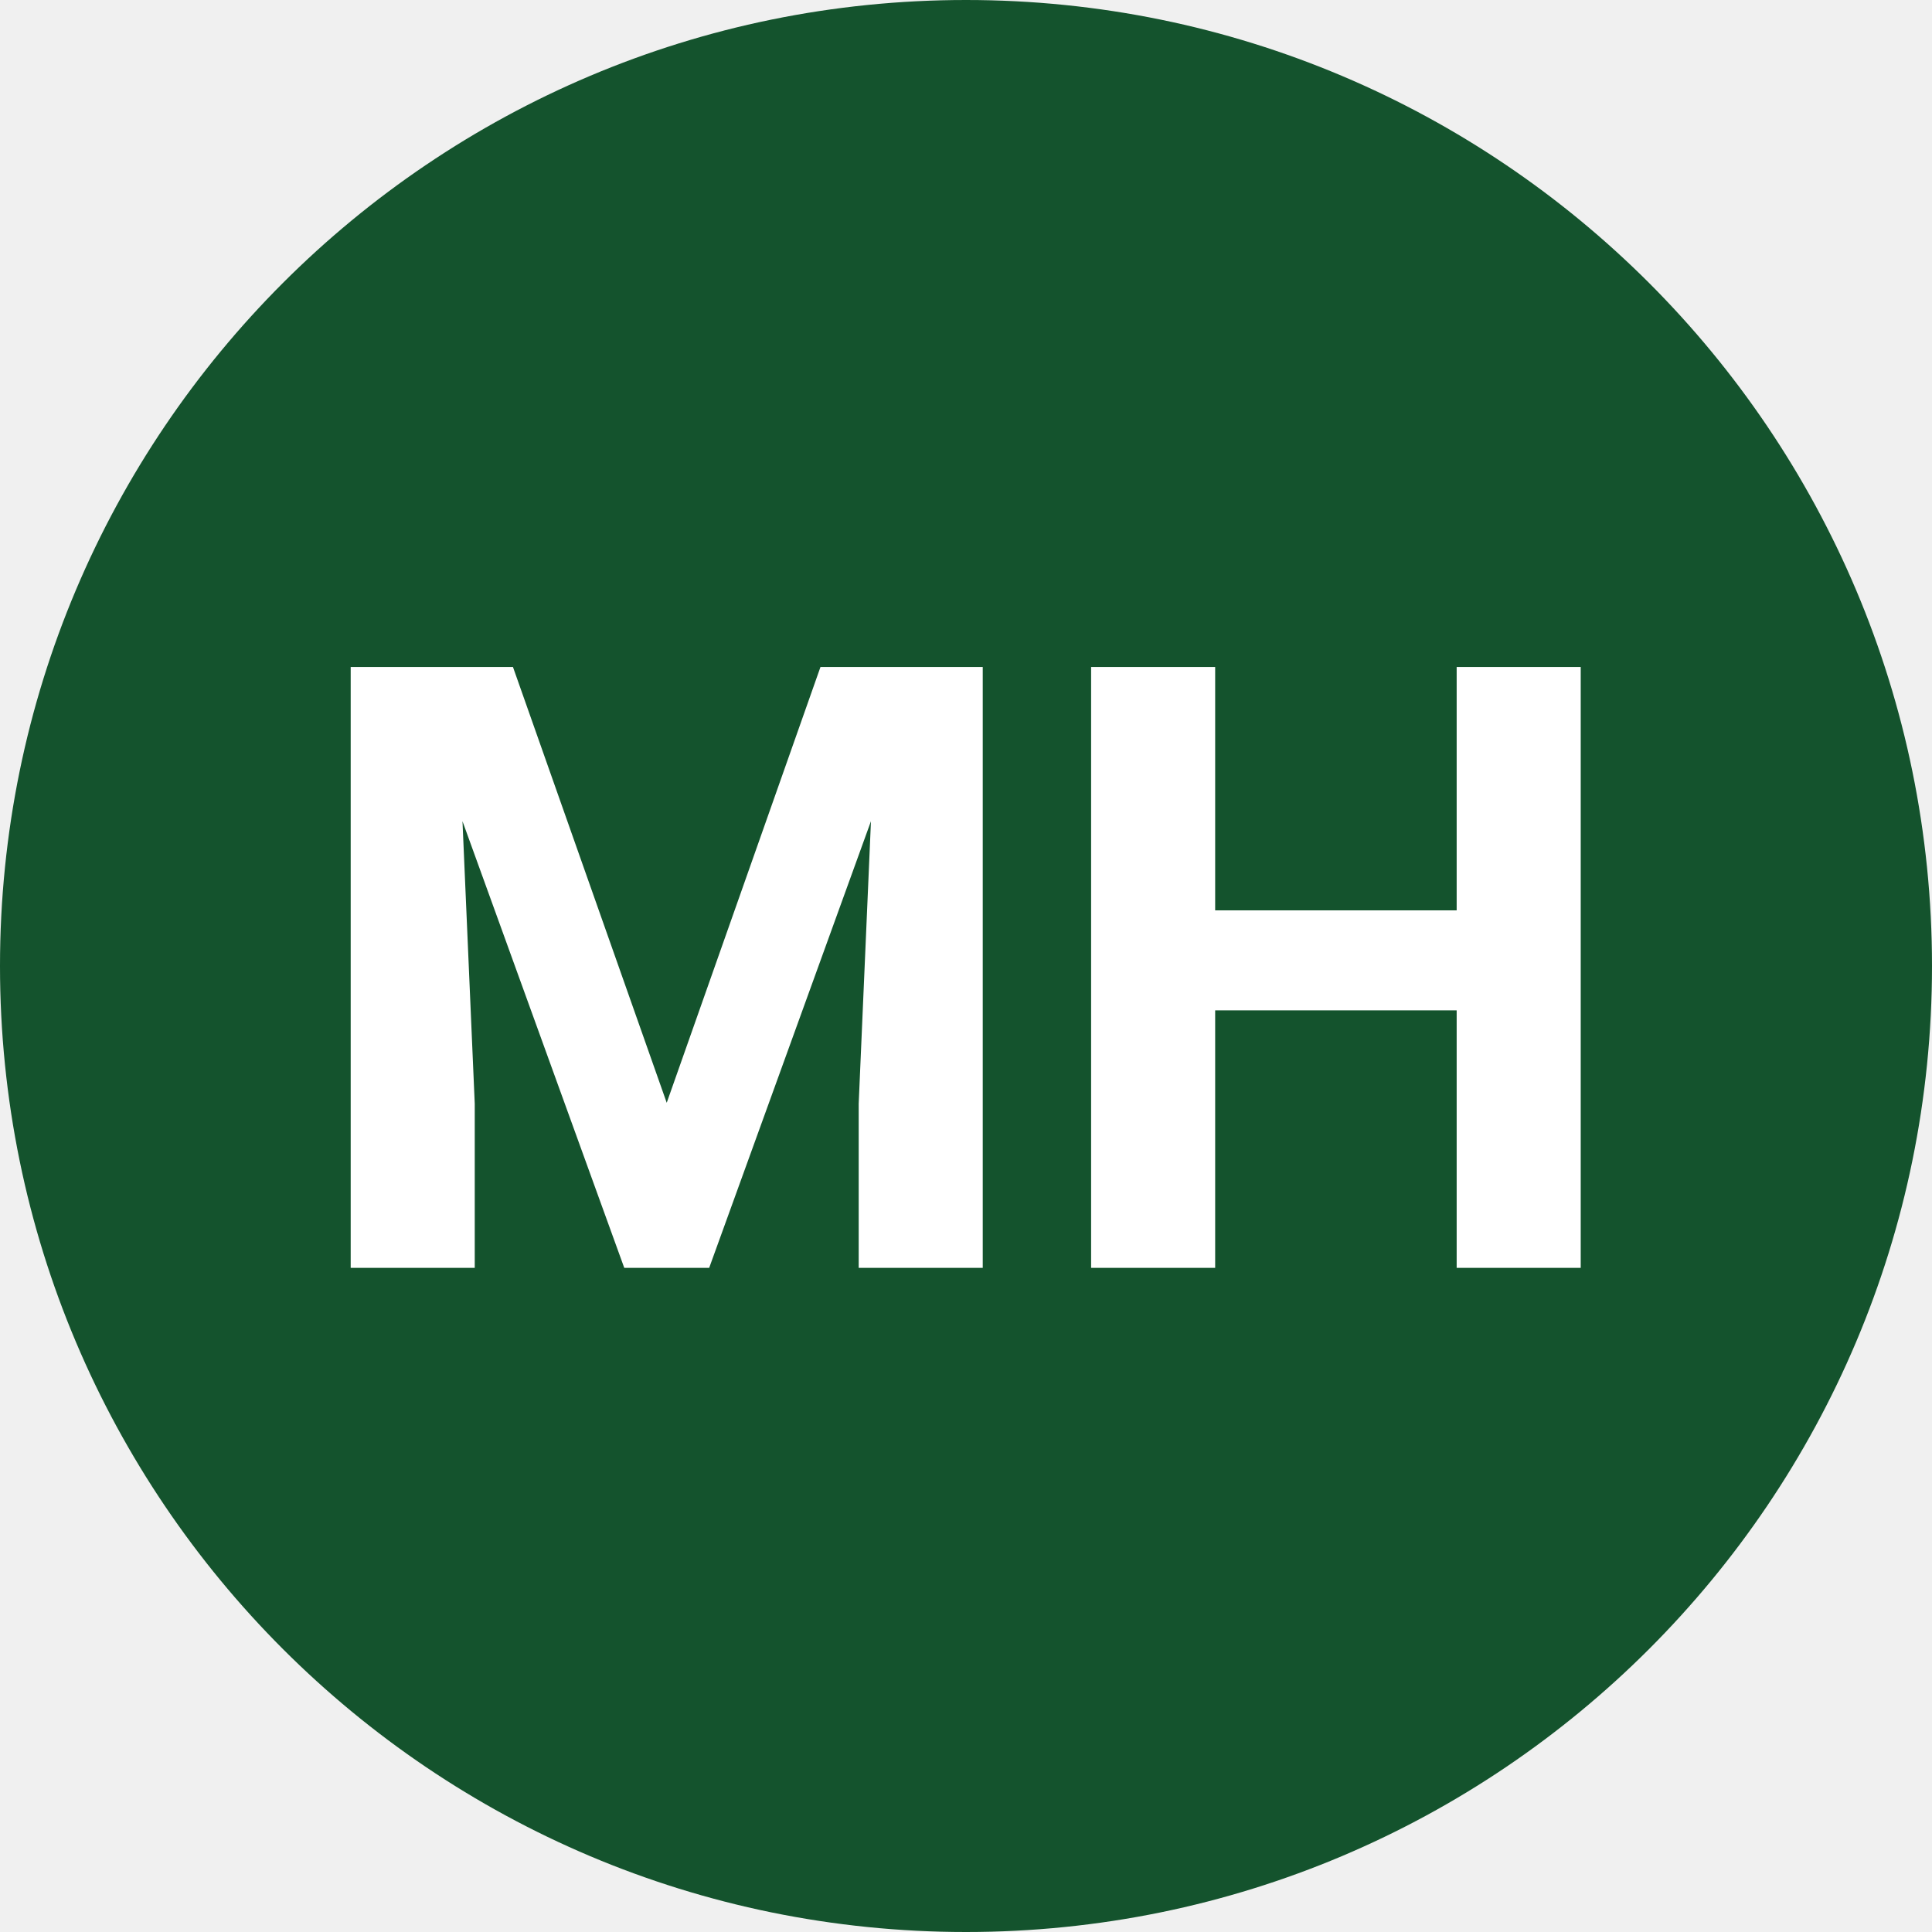
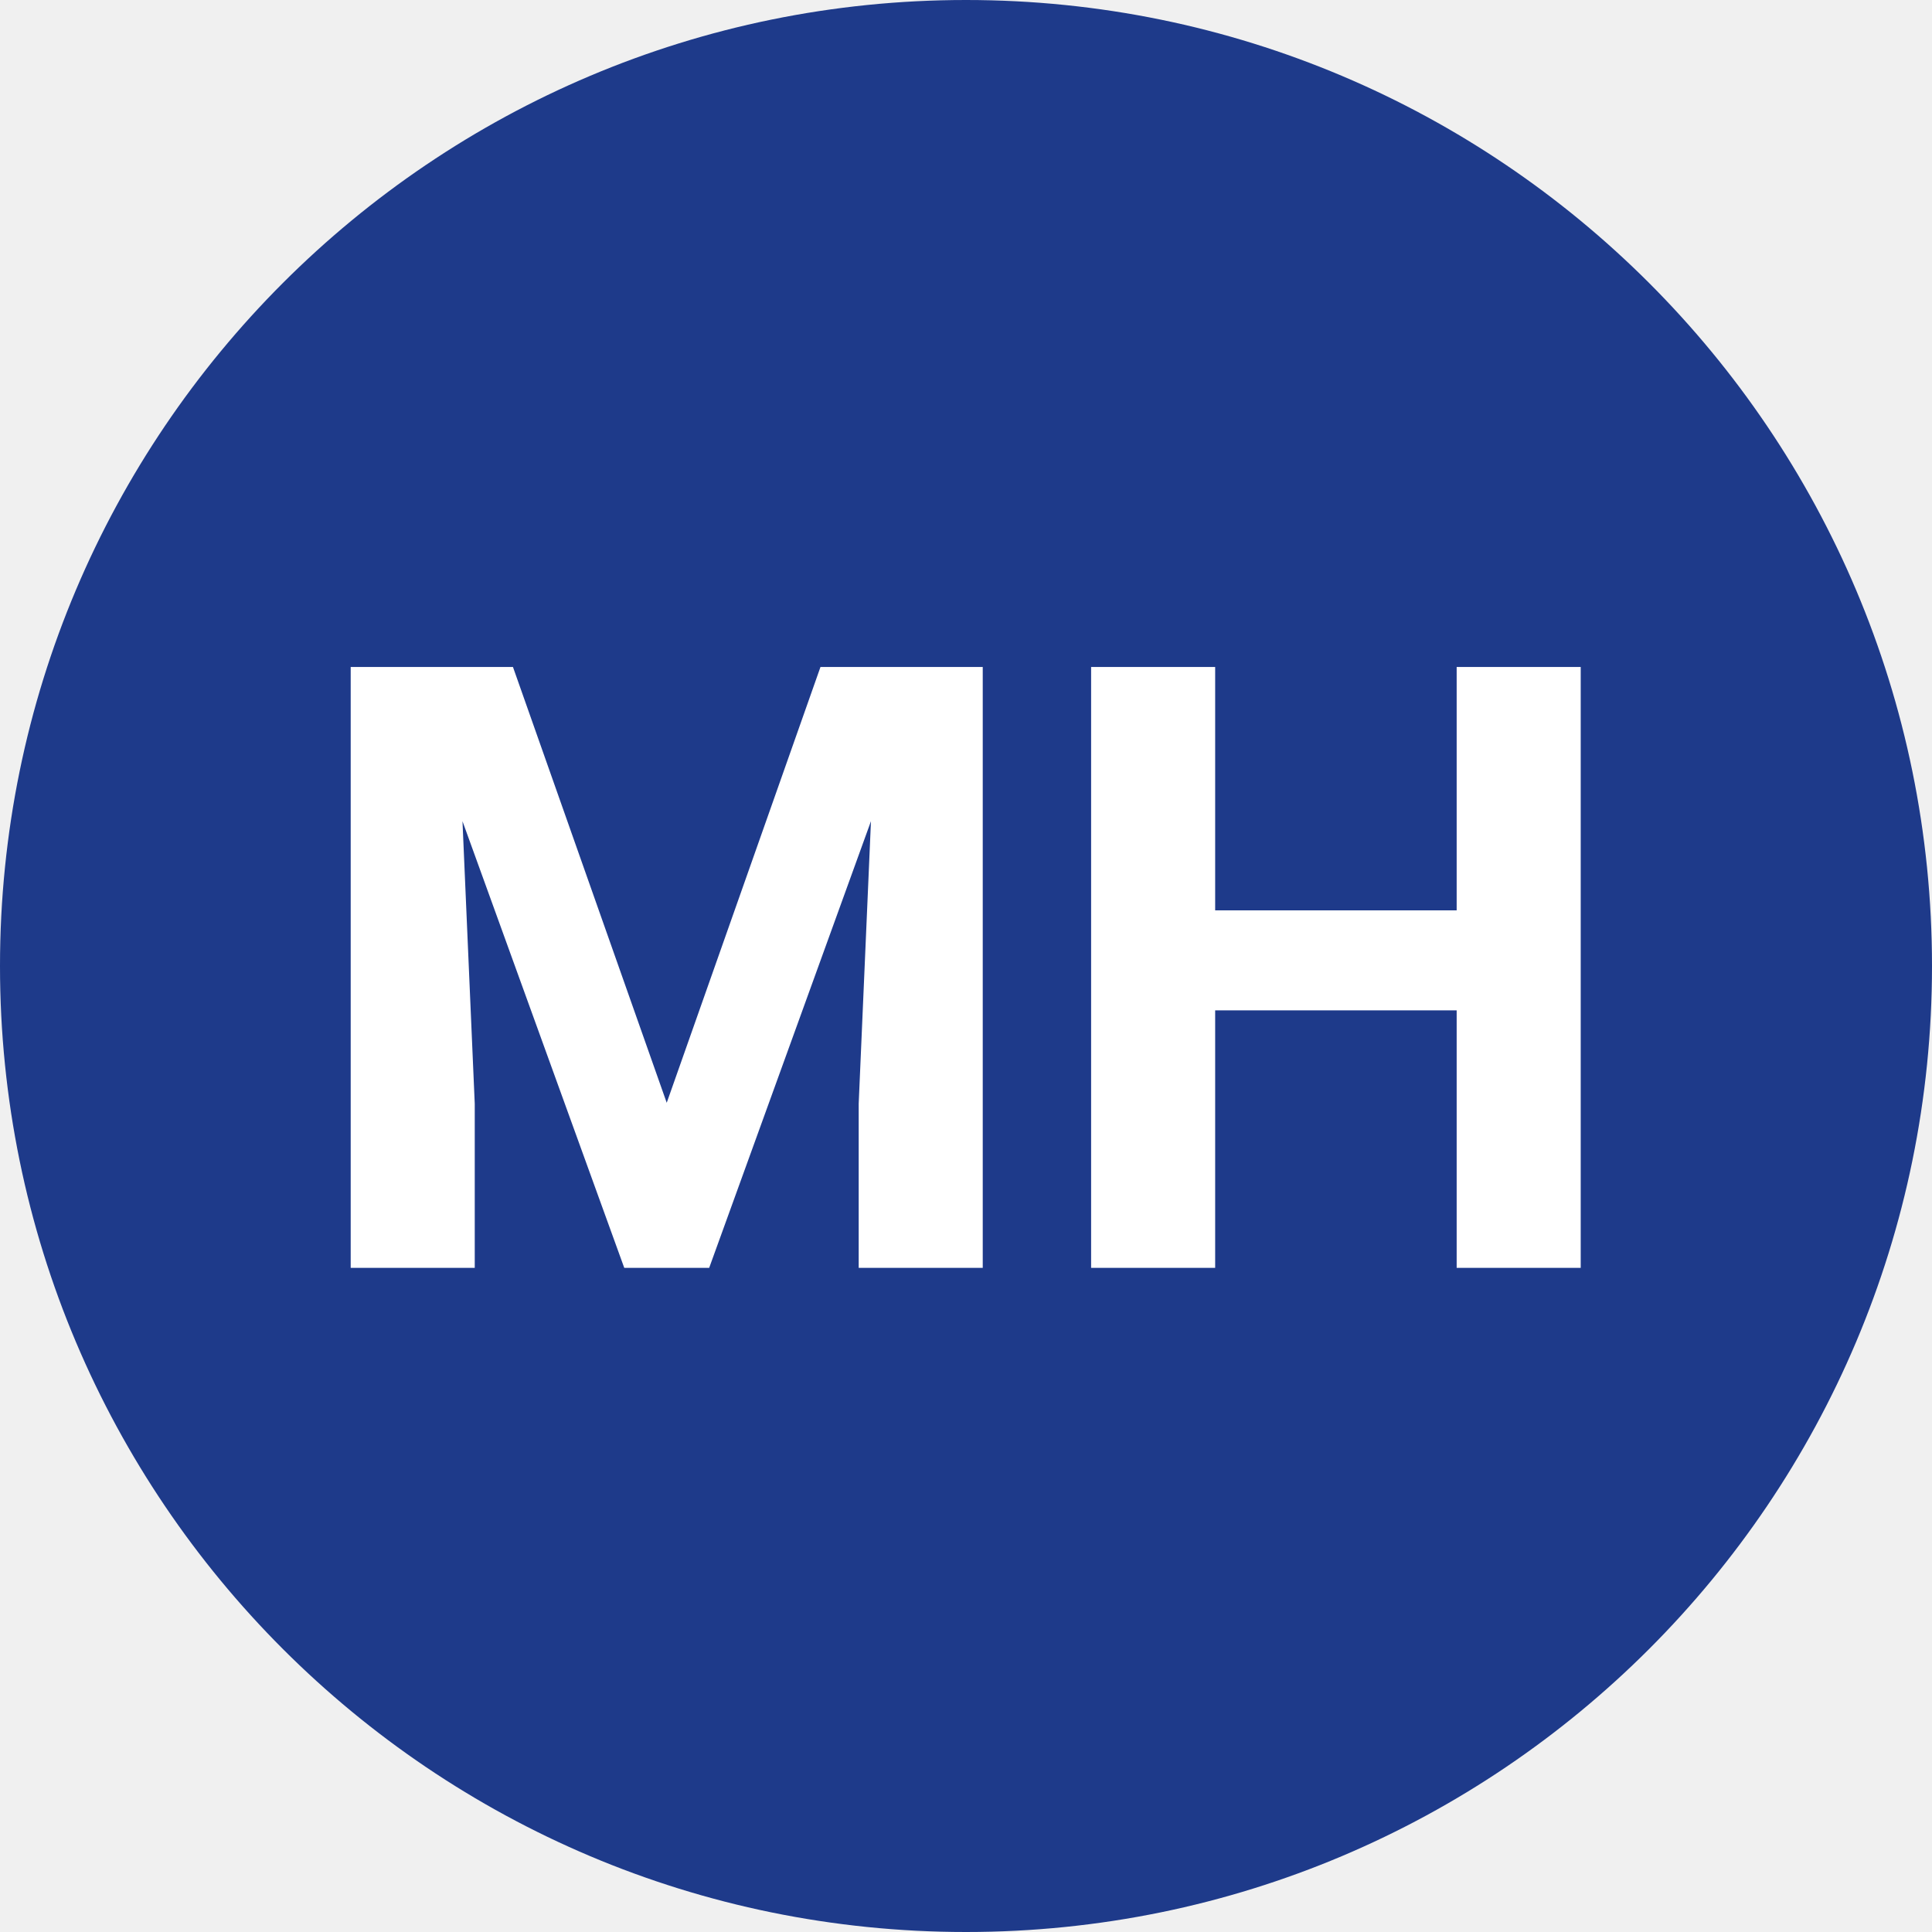
<svg xmlns="http://www.w3.org/2000/svg" viewBox="0 0 64 64" width="64" height="64">
-   <circle cx="32" cy="32" r="32" fill="#14532d" />
+   <circle cx="32" cy="32" r="32" fill="#1e3a8a" />
  <text x="32" y="42" text-anchor="middle" font-family="Segoe UI, system-ui, -apple-system, Roboto, Helvetica, Arial, sans-serif" font-weight="700" font-size="28" fill="#ffffff">MH</text>
</svg>
